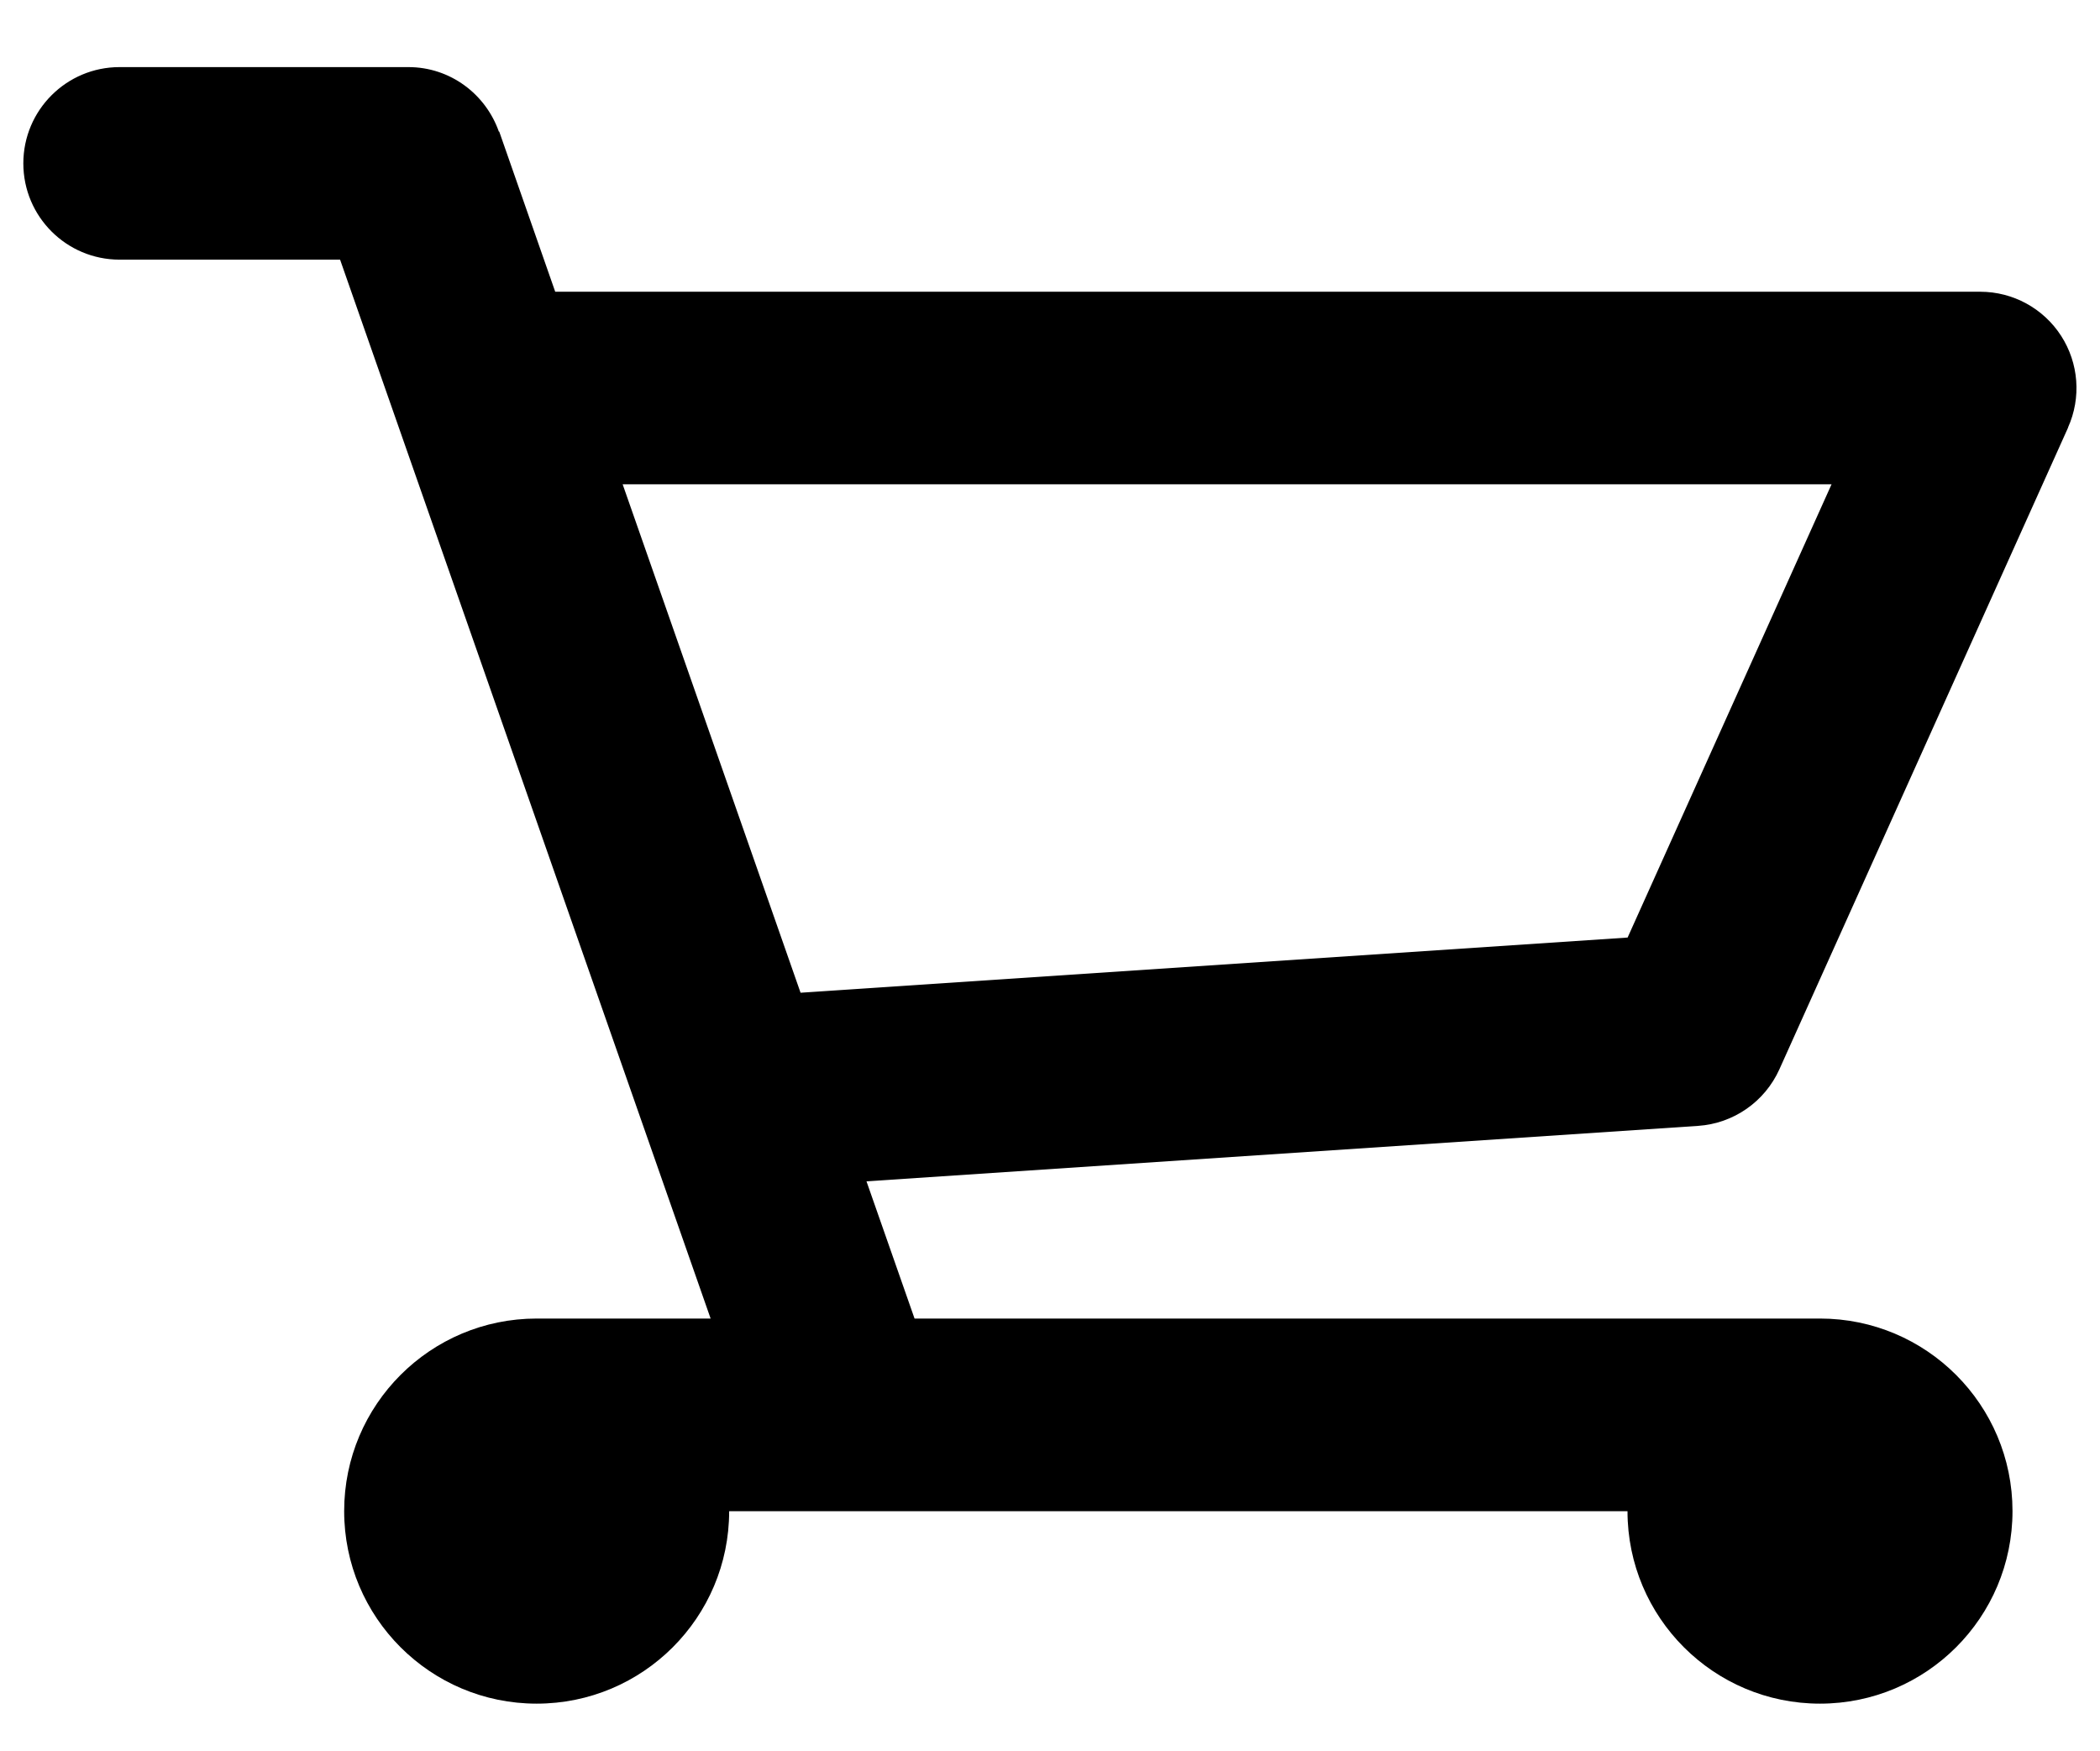
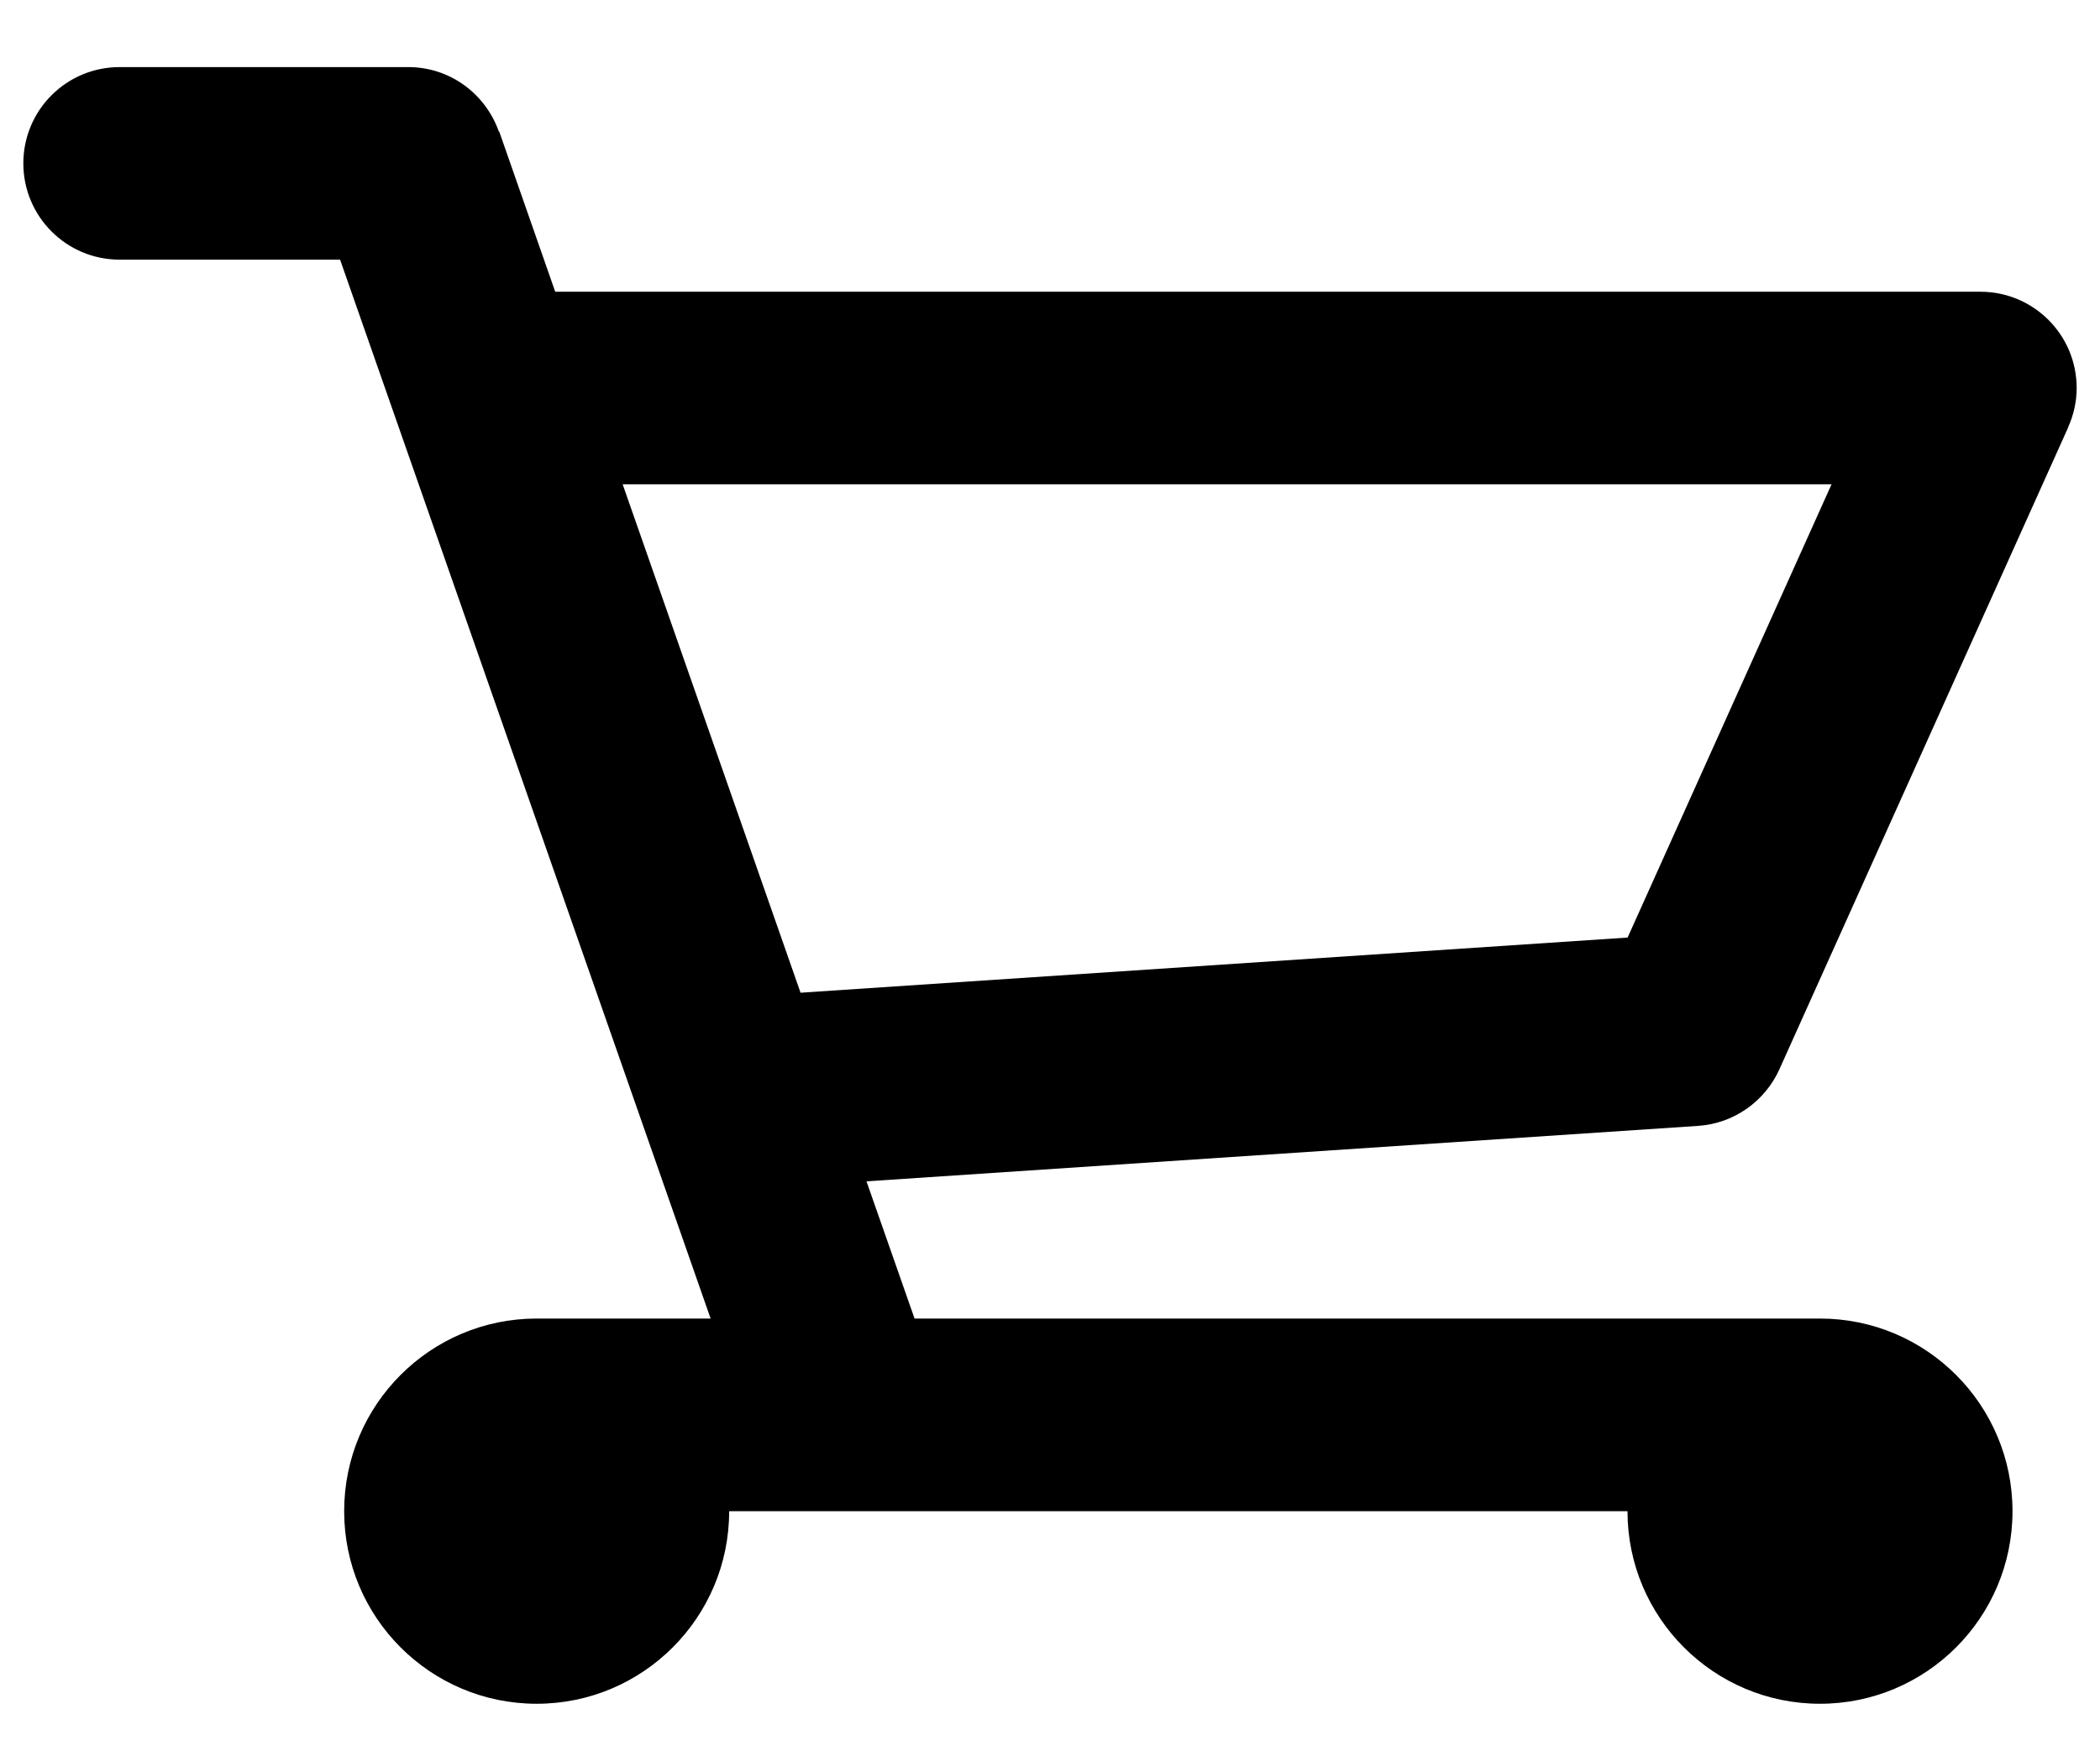
<svg xmlns="http://www.w3.org/2000/svg" viewBox="0 0 18 15">
-   <path d="M17.726 3.663h.001l-2.475 5.5a.826.826 0 01-.697.485l-7.128.475.412 1.176H15.6a1.65 1.65 0 11-1.65 1.651h-7.7a1.65 1.65 0 11-1.65-1.651h1.491L2.915 2.225h-1.89a.825.825 0 010-1.65H3.5c.36 0 .663.232.776.553l.003-.001.48 1.373h12.216a.825.825 0 01.751 1.163zM5.337 4.15l1.525 4.357 7.089-.473 1.748-3.884H5.337z" />
+   <path d="M17.726,3.663 L17.727,3.663 L15.252,9.163 L15.252,9.163 C15.130,9.434 14.866,9.627 14.555,9.648 L14.555,9.648 L7.427,10.123 L7.839,11.299 L15.600,11.299 C16.511,11.299 17.250,12.038 17.250,12.950 C17.250,13.861 16.511,14.600 15.600,14.600 C14.689,14.600 13.950,13.861 13.950,12.950 L6.250,12.950 C6.250,13.861 5.511,14.600 4.600,14.600 C3.689,14.600 2.950,13.861 2.950,12.950 C2.950,12.038 3.689,11.299 4.600,11.299 L6.091,11.299 L2.915,2.225 L1.025,2.225 C0.569,2.225 0.200,1.855 0.200,1.400 C0.200,0.944 0.569,0.575 1.025,0.575 L3.500,0.575 C3.860,0.575 4.163,0.807 4.276,1.128 L4.279,1.127 L4.759,2.500 L16.975,2.500 C17.431,2.500 17.800,2.869 17.800,3.325 C17.800,3.445 17.773,3.559 17.726,3.663 ZM5.337,4.150 L6.862,8.507 L13.951,8.034 L15.699,4.150 L5.337,4.150 Z" />
</svg>
